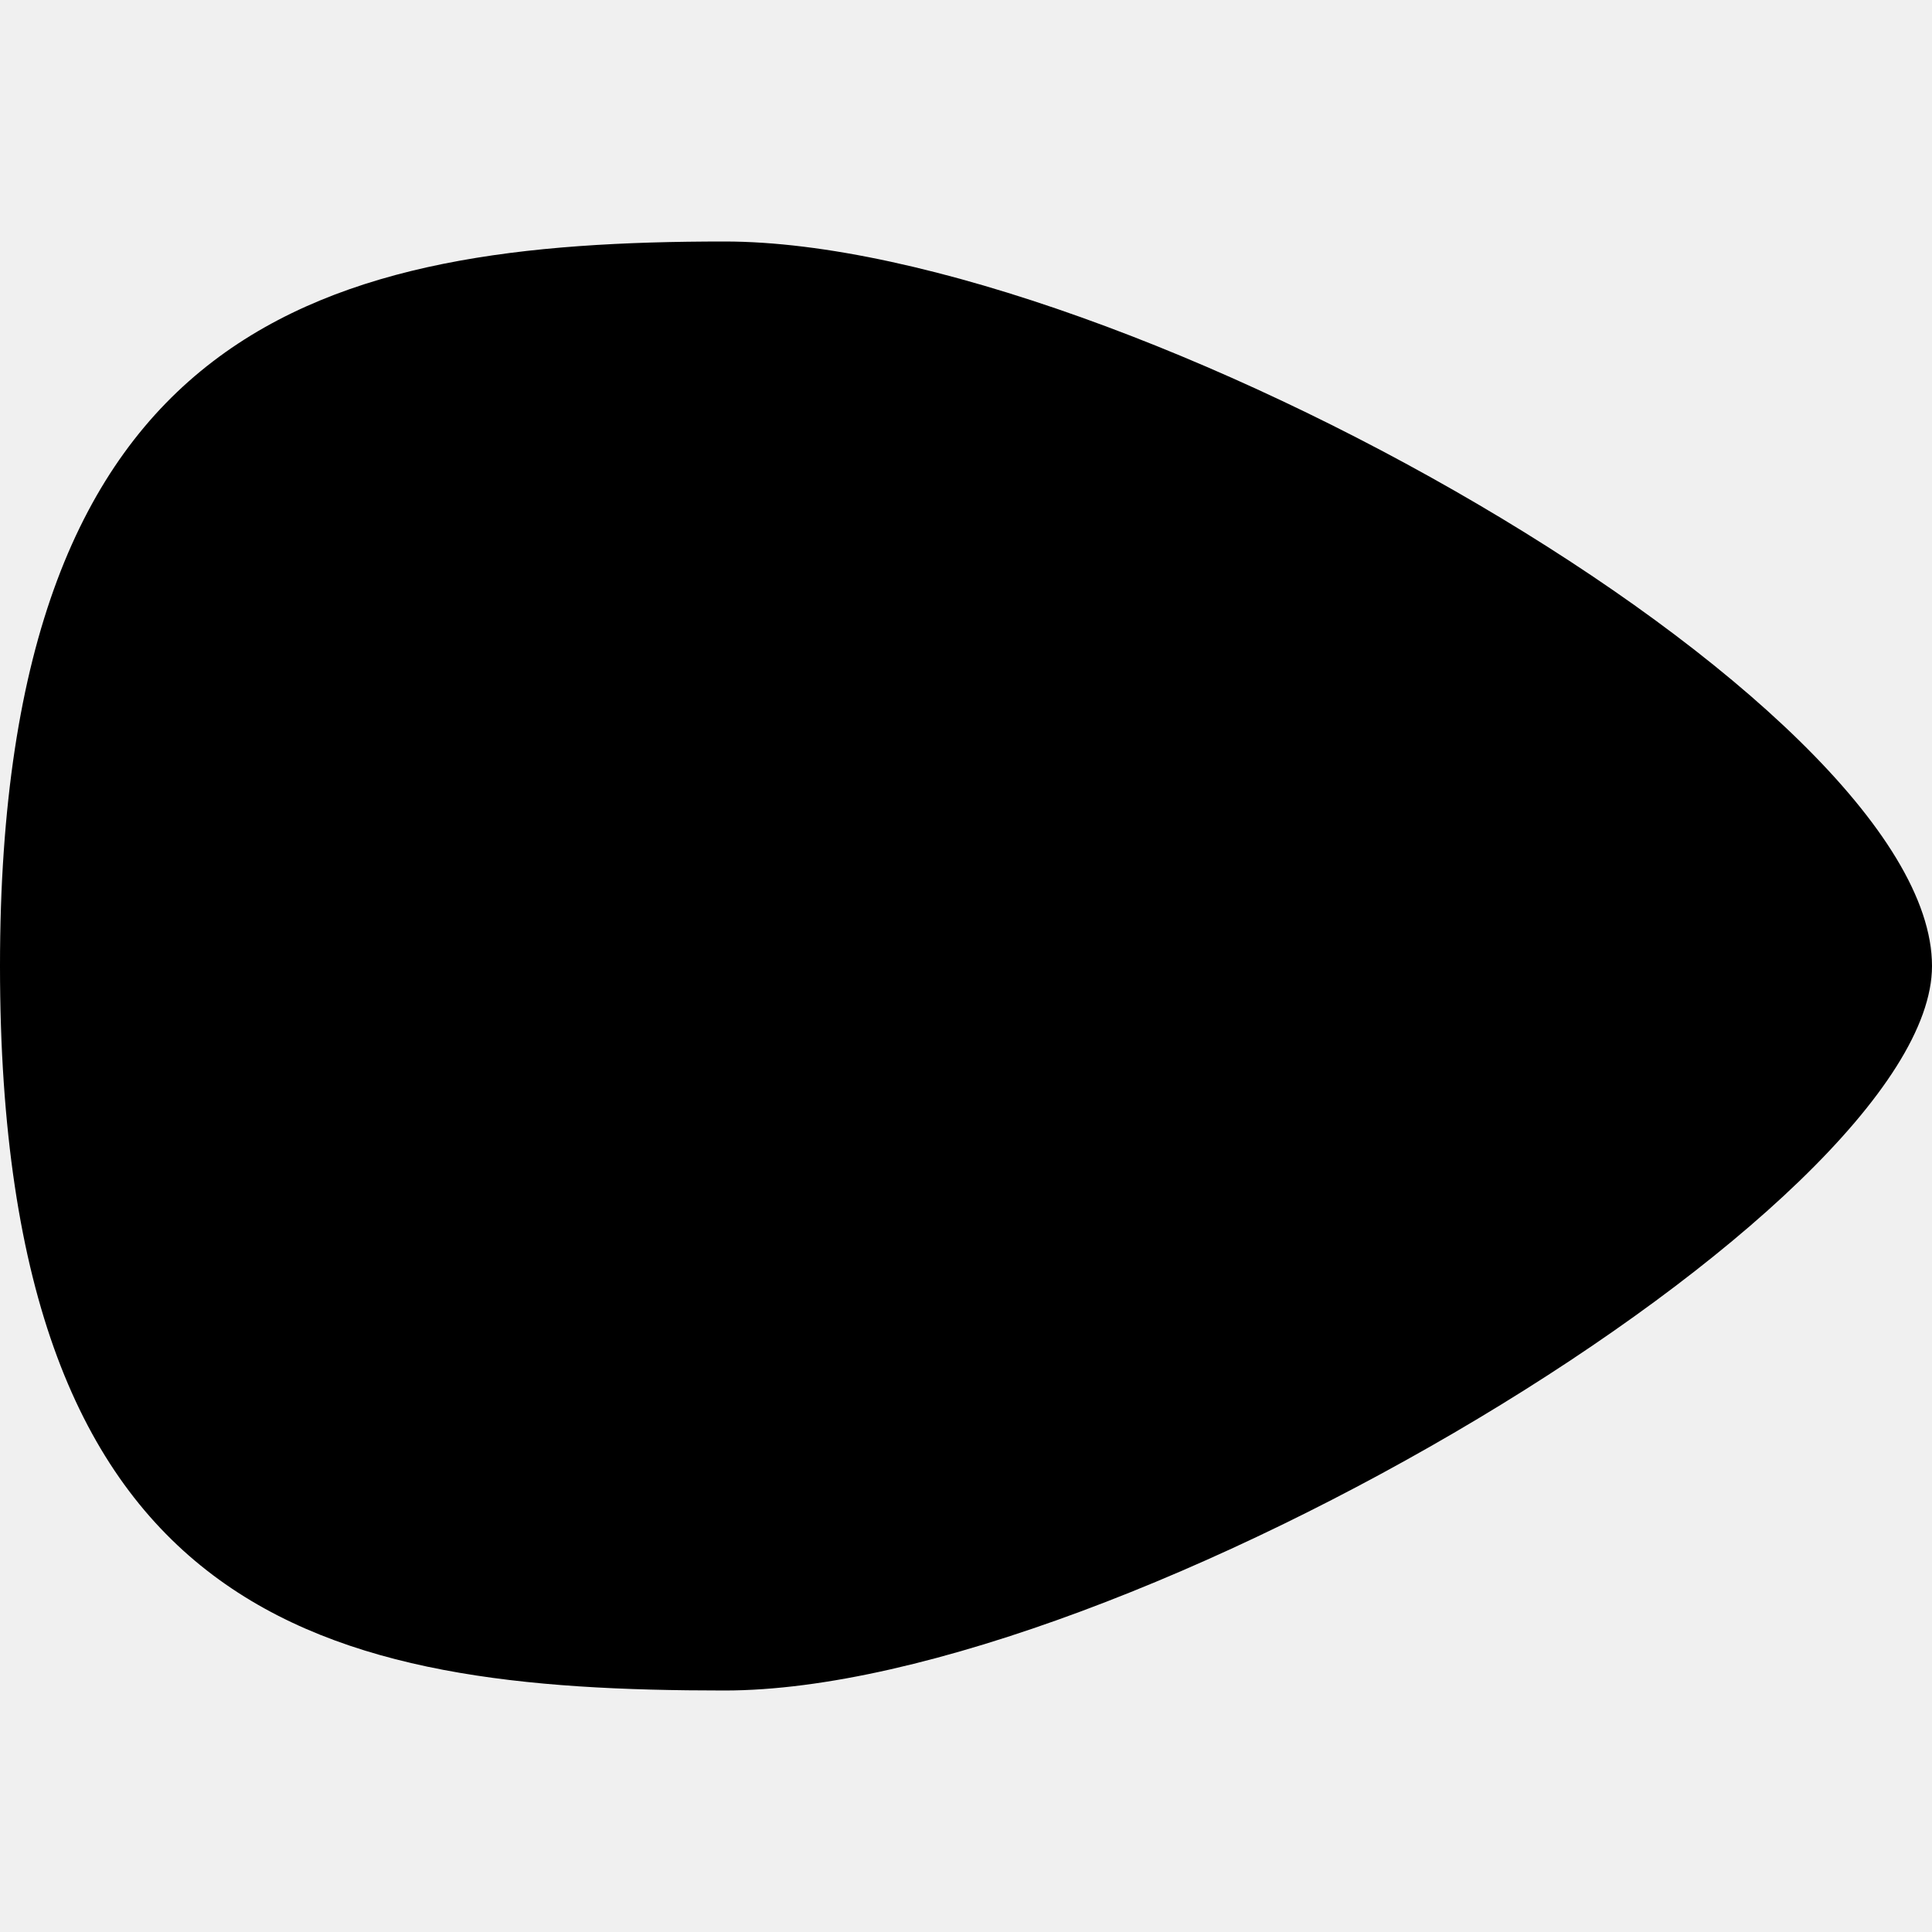
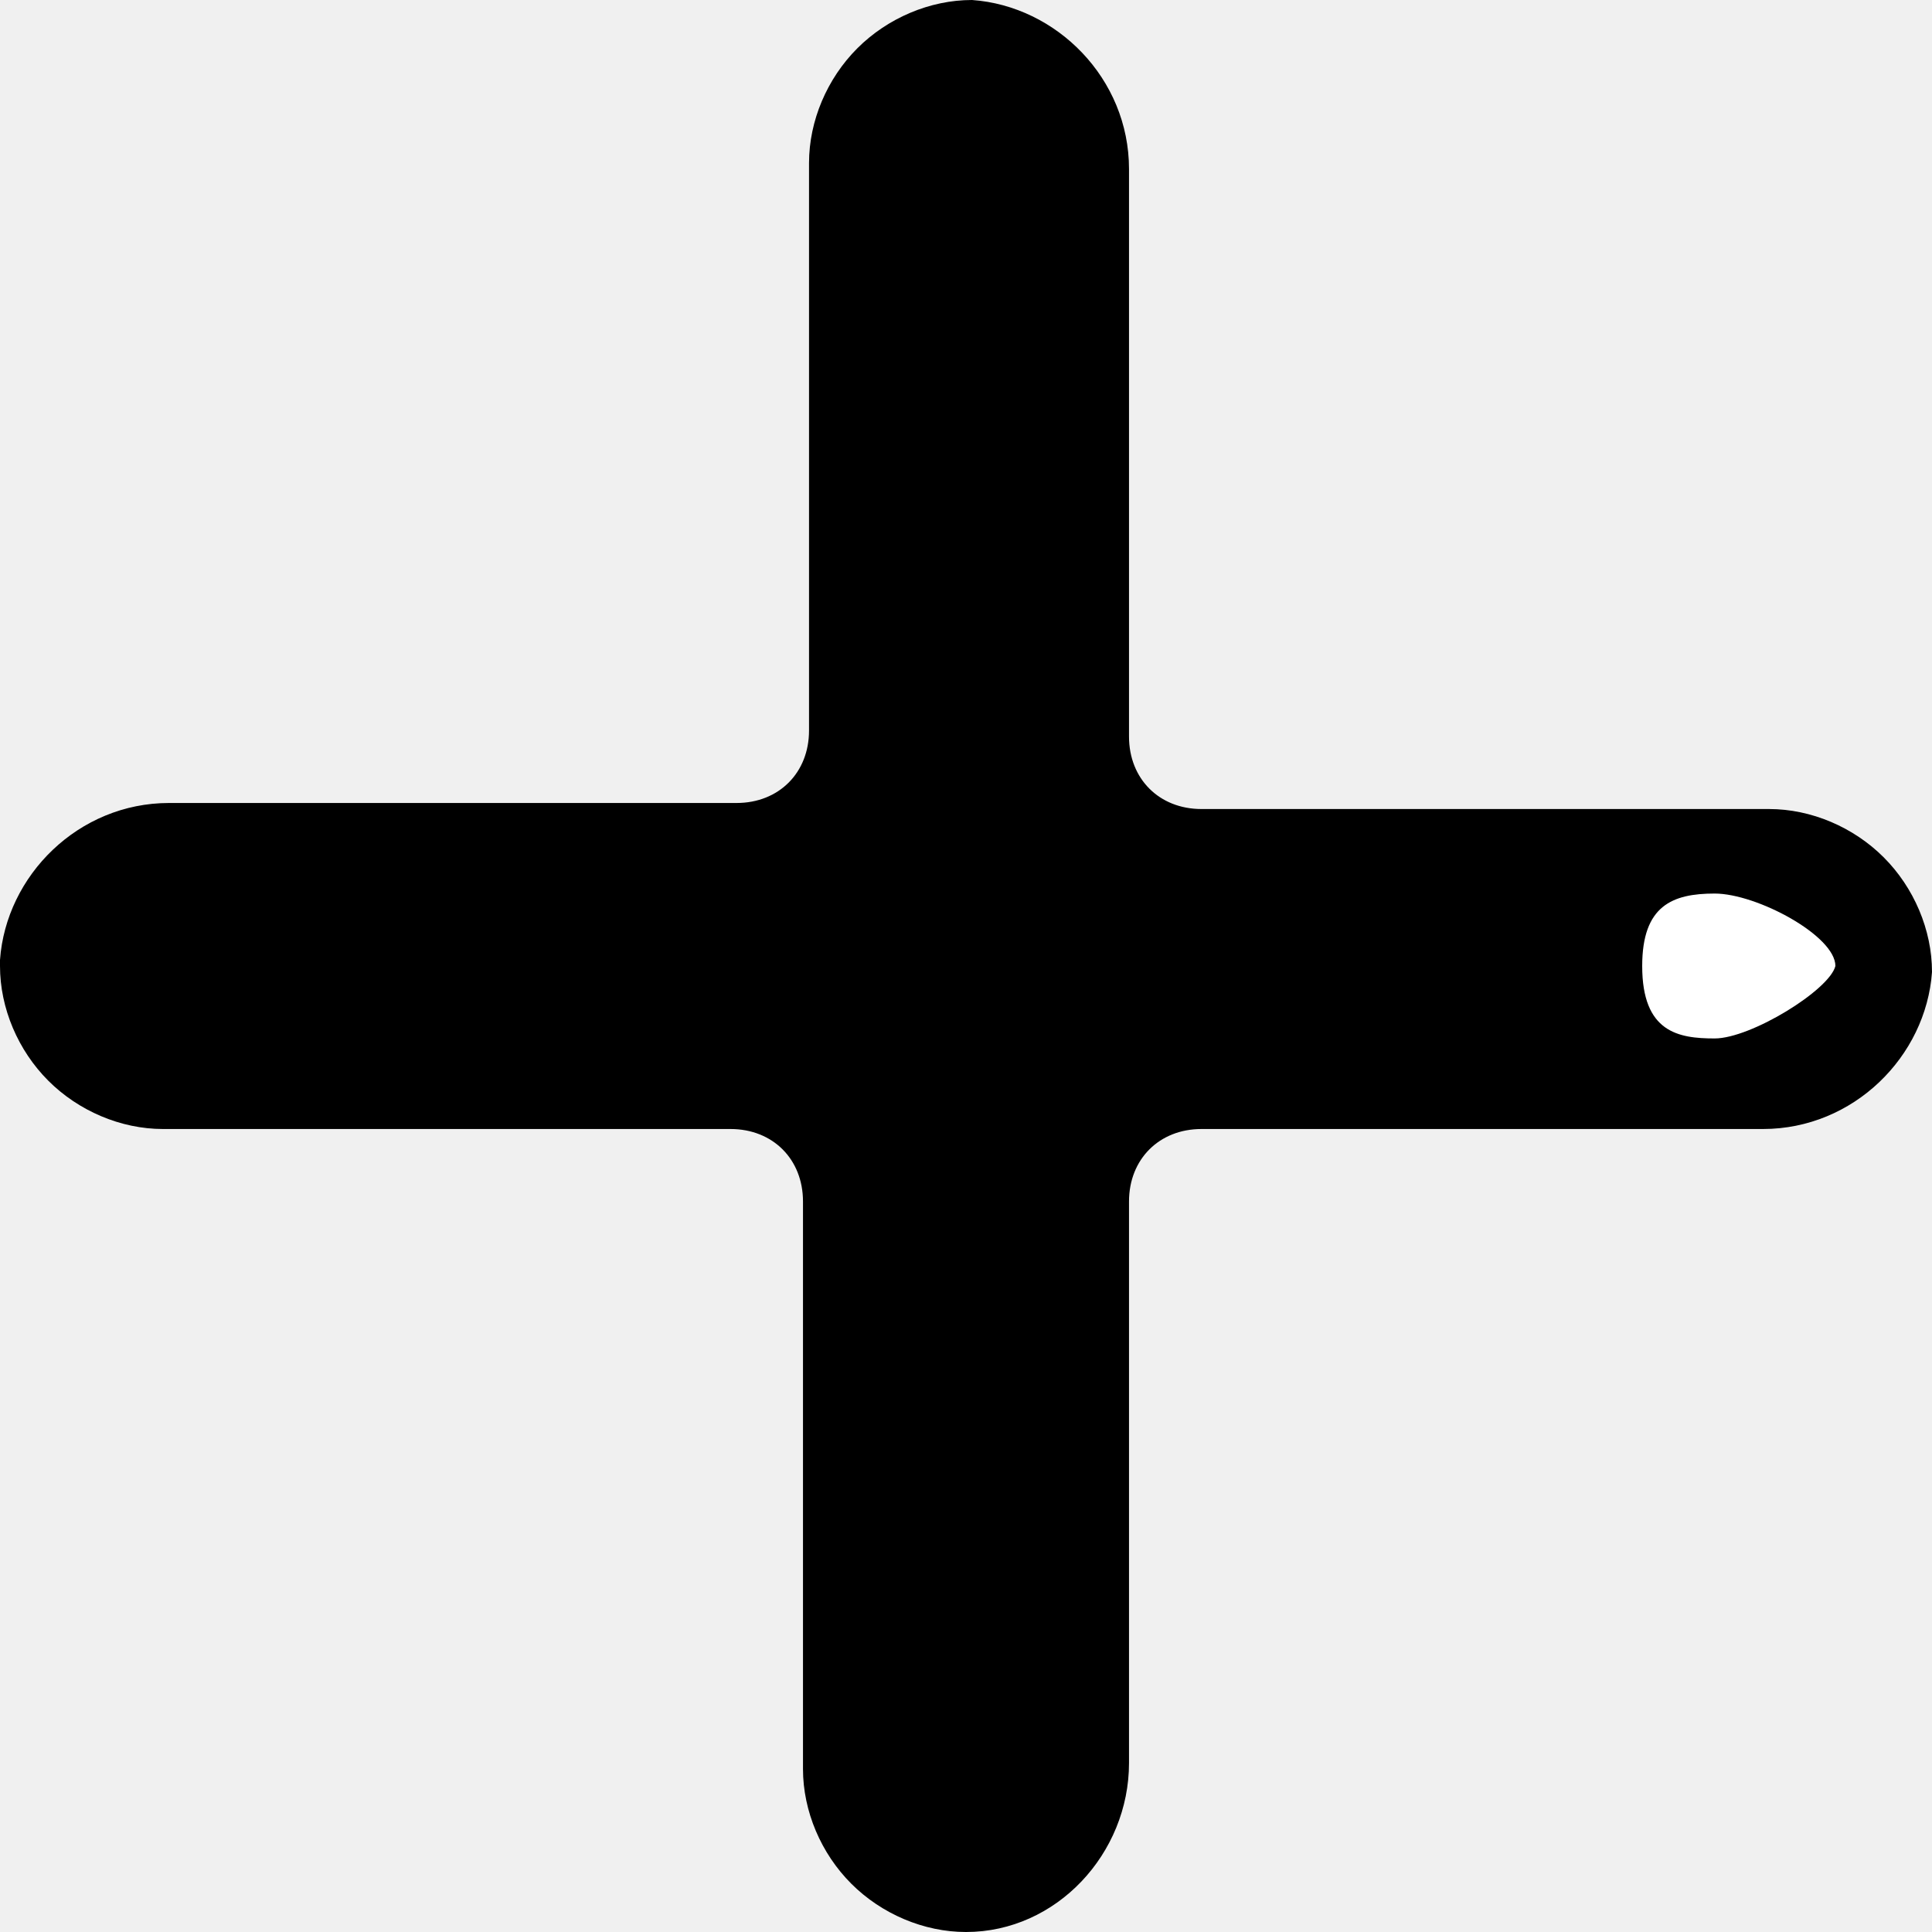
<svg xmlns="http://www.w3.org/2000/svg" version="1.1" id="Layer_1" x="0px" y="0px" viewBox="0 0 32 32" style="enable-background:new 0 0 32 32;" xml:space="preserve">
-   <path id="XMLID_3_" d="M12,28C5.4,28,0,26.9,0,16C0,5.3,5.4,4,12,4s20,7.6,20,12C32,20,18.6,28,12,28z" />
+   <style type="text/css">
+ 	.st0{fill:#FFFFFF;}
+ </style>
+   <g id="XMLID_99_">
+     <path id="XMLID_142_" d="M18.7,29.2v-9.3c0-0.7,0.5-1.2,1.2-1.2h9.3c1.5,0,2.7-1.2,2.8-2.6c0-0.7-0.3-1.4-0.8-1.9   c-0.5-0.5-1.2-0.8-1.9-0.8h-9.4c-0.7,0-1.2-0.5-1.2-1.2V2.8c0-1.5-1.2-2.7-2.6-2.8c-0.7,0-1.4,0.3-1.9,0.8   c-0.5,0.5-0.8,1.2-0.8,1.9v9.4c0,0.7-0.5,1.2-1.2,1.2H2.8c-1.5,0-2.7,1.2-2.8,2.6V16c0,0.7,0.3,1.4,0.8,1.9   c0.5,0.5,1.2,0.8,1.9,0.8h9.4c0.7,0,1.2,0.5,1.2,1.2v9.4c0,0.7,0.3,1.4,0.8,1.9c0.5,0.5,1.2,0.8,1.9,0.8   C17.5,32,18.7,30.7,18.7,29.2z" />
+     <path id="XMLID_100_" class="st0" d="M28.4,17.2c-0.6,0-1.2-0.1-1.2-1.2c0-1,0.5-1.2,1.2-1.2s2,0.7,2,1.2   C30.3,16.4,29,17.2,28.4,17.2z" />
+   </g>
</svg>
